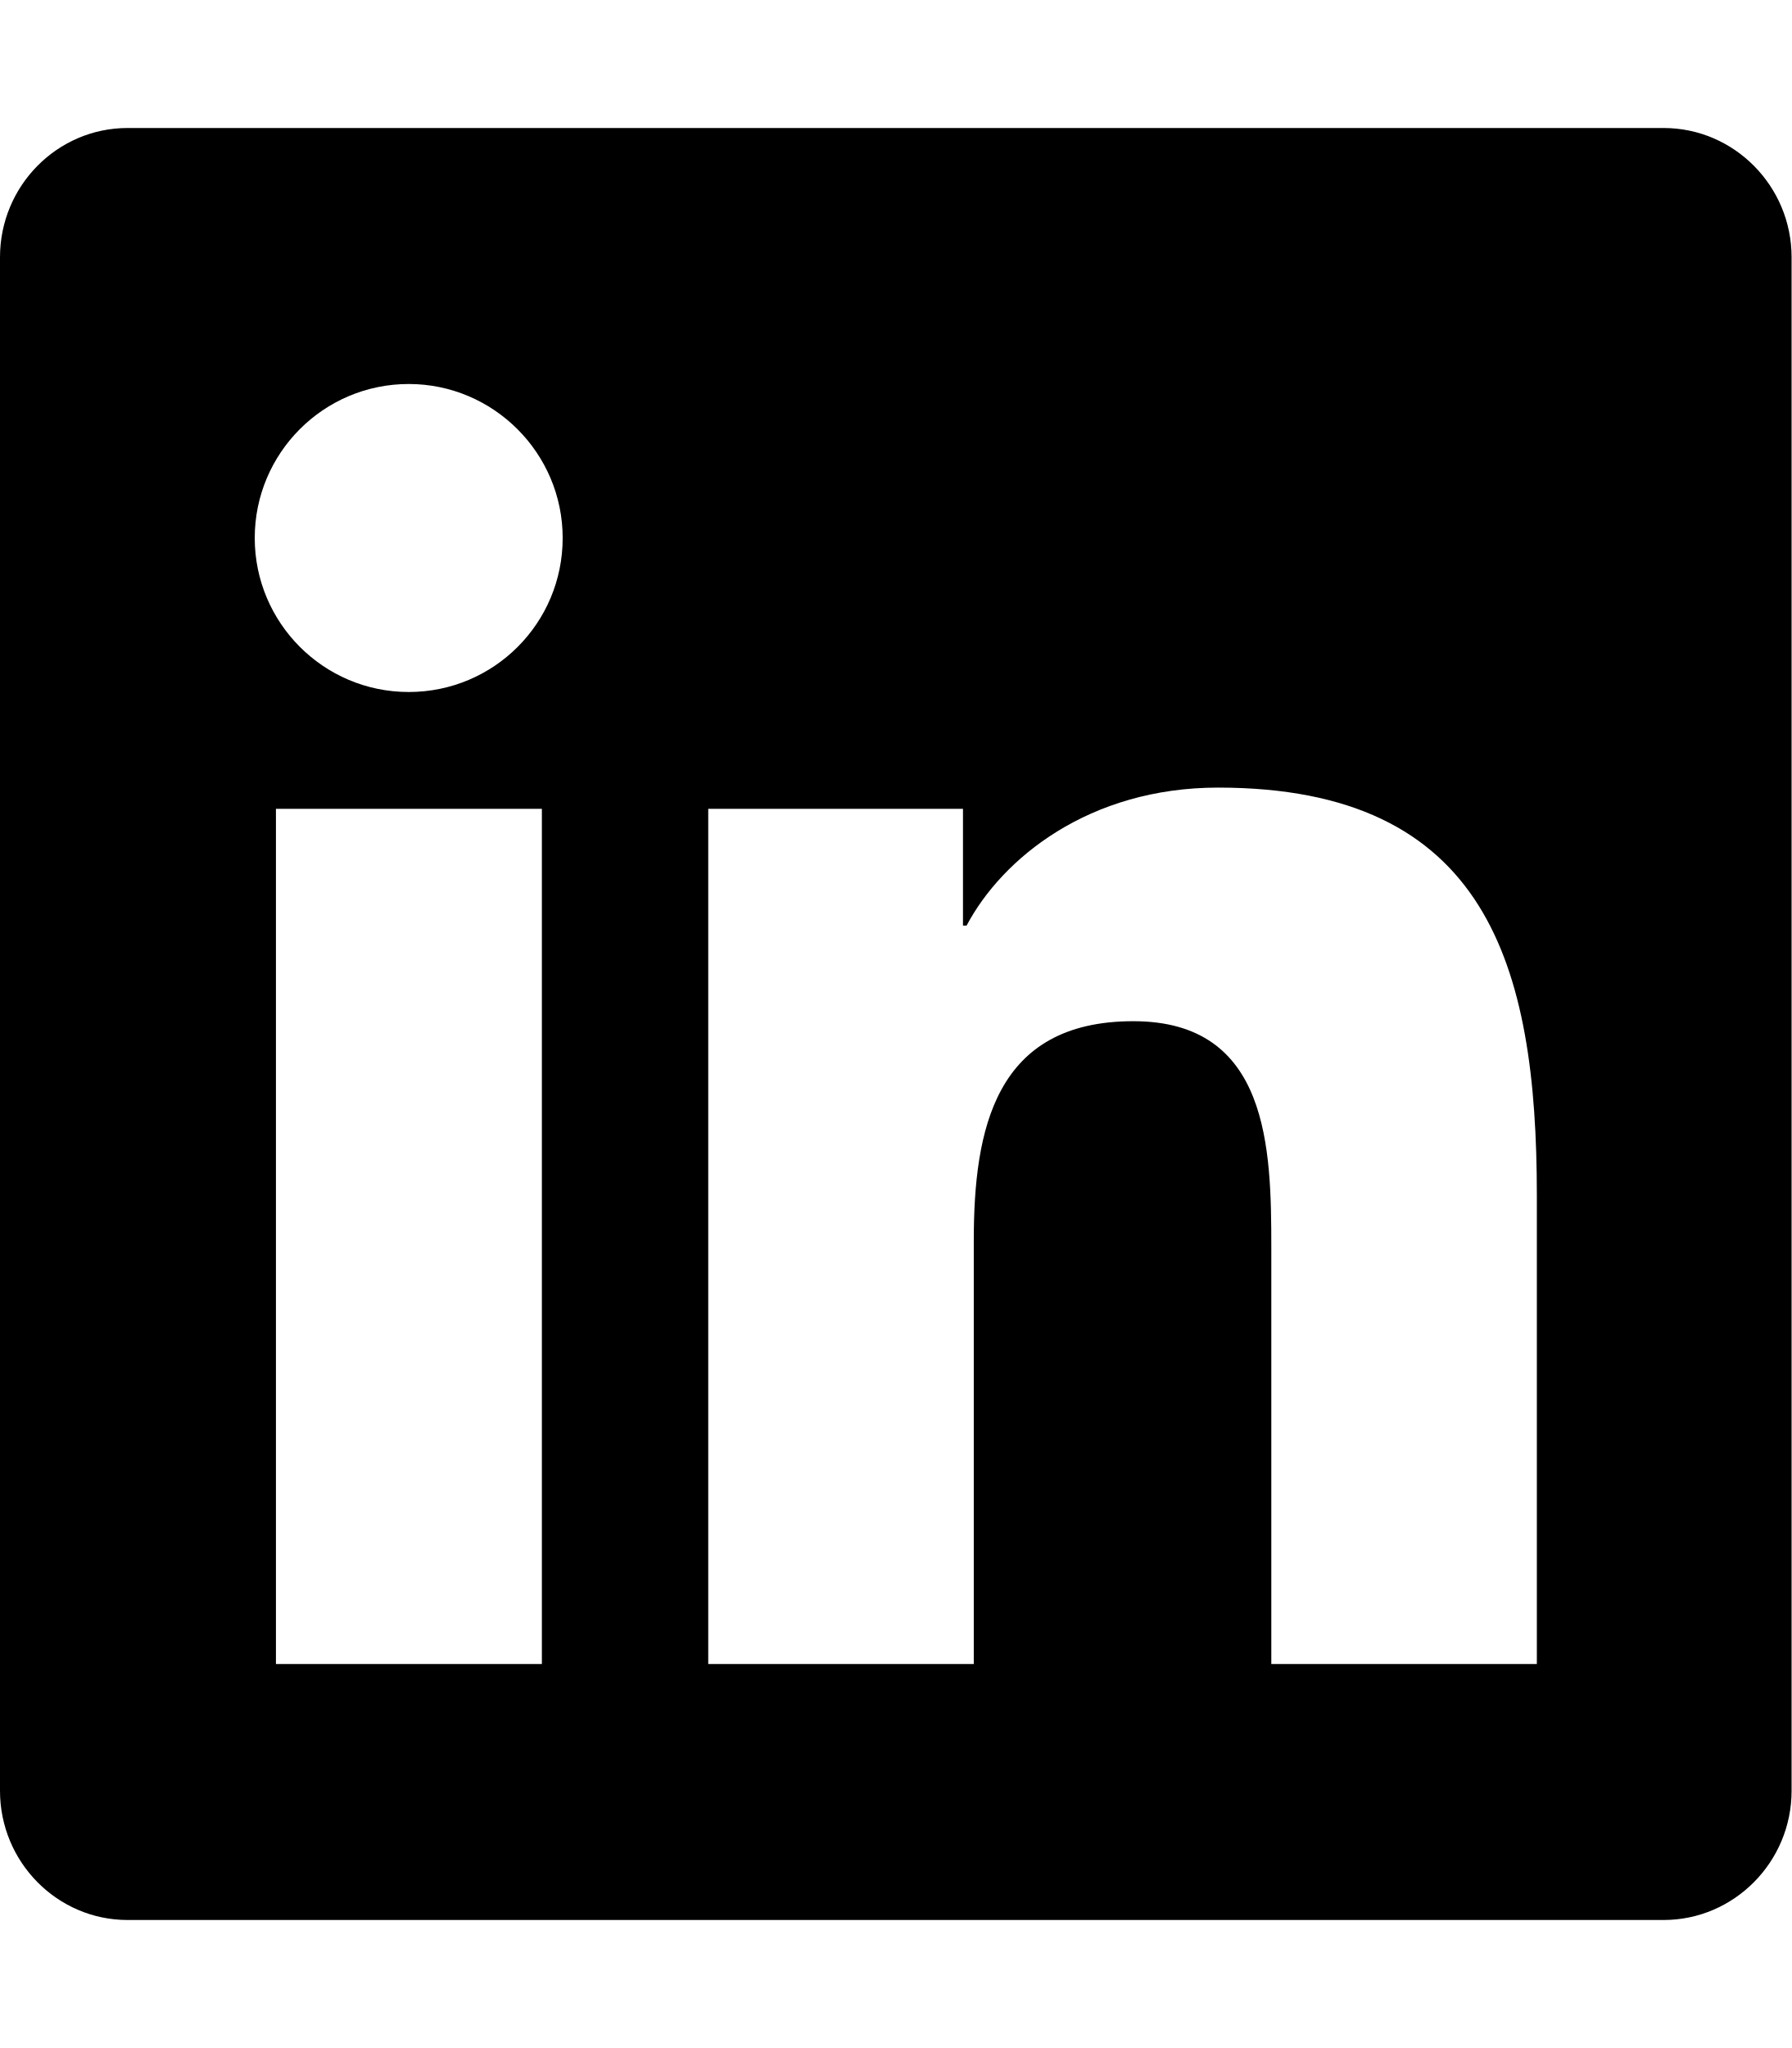
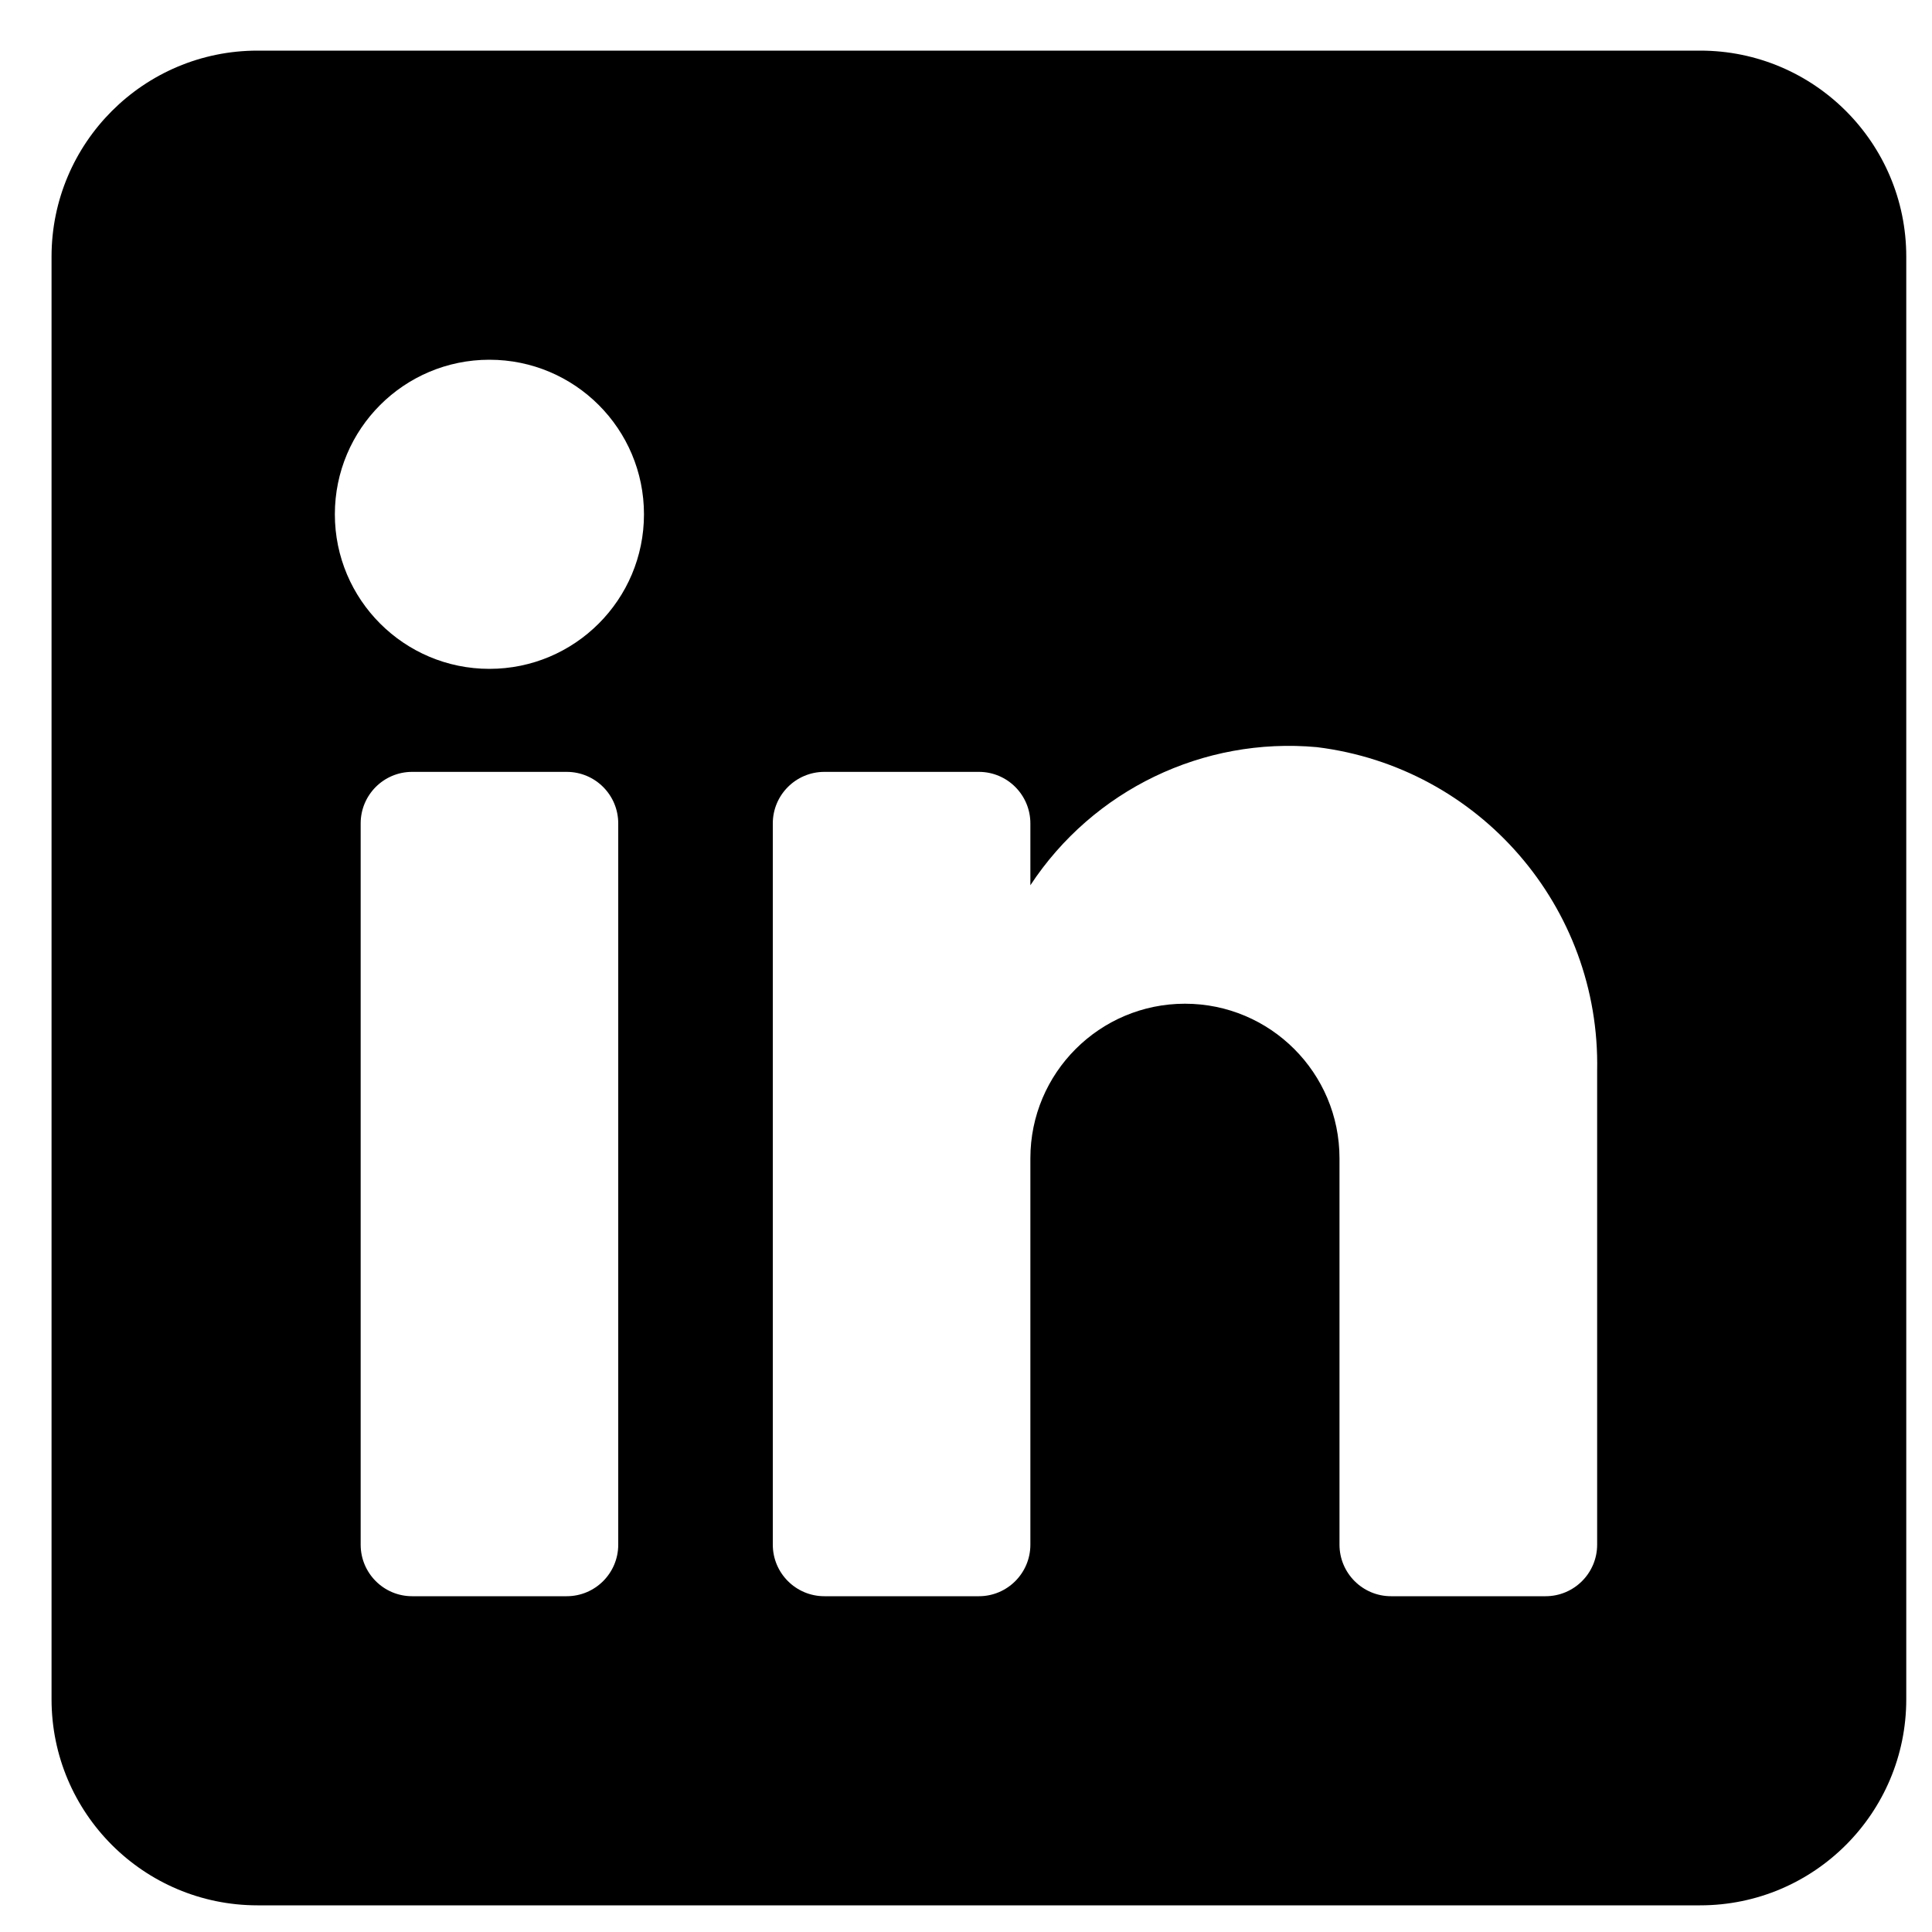
- <svg xmlns="http://www.w3.org/2000/svg" viewBox="0 0 448 512">
-   <path d="M416 32H31.9C14.3 32 0 46.5 0 64.3v383.4C0 465.5 14.3 480 31.9 480H416c17.6 0 32-14.5 32-32.3V64.3c0-17.8-14.4-32.3-32-32.3zM135.4 416H69V202.2h66.5V416zm-33.2-243c-21.3 0-38.5-17.3-38.5-38.5S80.9 96 102.2 96c21.2 0 38.5 17.3 38.5 38.5 0 21.3-17.2 38.5-38.5 38.5zm282.1 243h-66.4V312c0-24.8-.5-56.7-34.5-56.7-34.6 0-39.9 27-39.9 54.9V416h-66.4V202.2h63.7v29.2h.9c8.9-16.8 30.6-34.5 62.9-34.5 67.2 0 79.7 44.3 79.7 101.9V416z" />
+ <svg xmlns="http://www.w3.org/2000/svg" width="25" height="25" viewBox="0 0 25 25" fill="none">
+   <path fill-rule="evenodd" clip-rule="evenodd" d="M3.333 0.655H22C23.473 0.655 24.667 1.849 24.667 3.321V21.988C24.667 23.461 23.473 24.655 22 24.655H3.333C1.861 24.655 0.667 23.461 0.667 21.988V3.321C0.667 1.849 1.861 0.655 3.333 0.655ZM7.333 20.655C7.702 20.655 8 20.356 8 19.988V10.655C8 10.287 7.702 9.988 7.333 9.988H5.333C4.965 9.988 4.667 10.287 4.667 10.655V19.988C4.667 20.356 4.965 20.655 5.333 20.655H7.333ZM6.333 8.655C5.229 8.655 4.333 7.759 4.333 6.655C4.333 5.55 5.229 4.655 6.333 4.655C7.438 4.655 8.333 5.55 8.333 6.655C8.333 7.759 7.438 8.655 6.333 8.655ZM20 20.655C20.368 20.655 20.667 20.356 20.667 19.988V13.855C20.71 11.736 19.143 9.927 17.04 9.668C15.569 9.534 14.145 10.221 13.333 11.455V10.655C13.333 10.287 13.035 9.988 12.667 9.988H10.667C10.299 9.988 10 10.287 10 10.655V19.988C10 20.356 10.299 20.655 10.667 20.655H12.667C13.035 20.655 13.333 20.356 13.333 19.988V14.988C13.333 13.884 14.229 12.988 15.333 12.988C16.438 12.988 17.333 13.884 17.333 14.988V19.988C17.333 20.356 17.632 20.655 18 20.655H20Z" fill="black" />
</svg>
